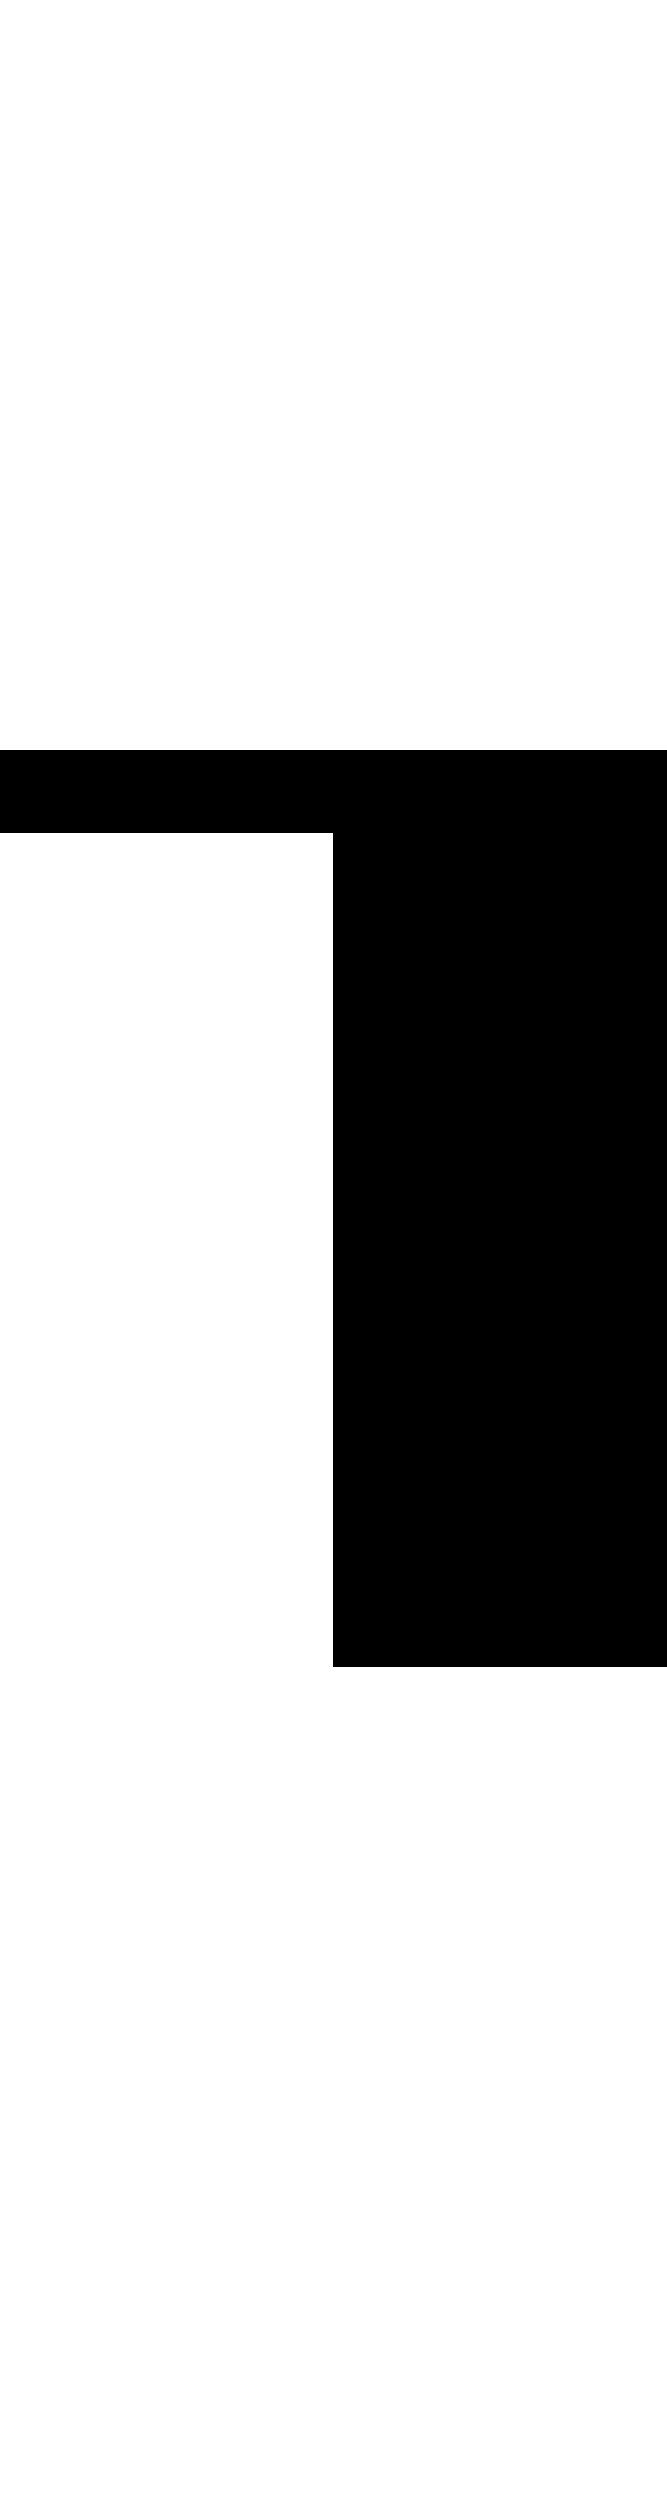
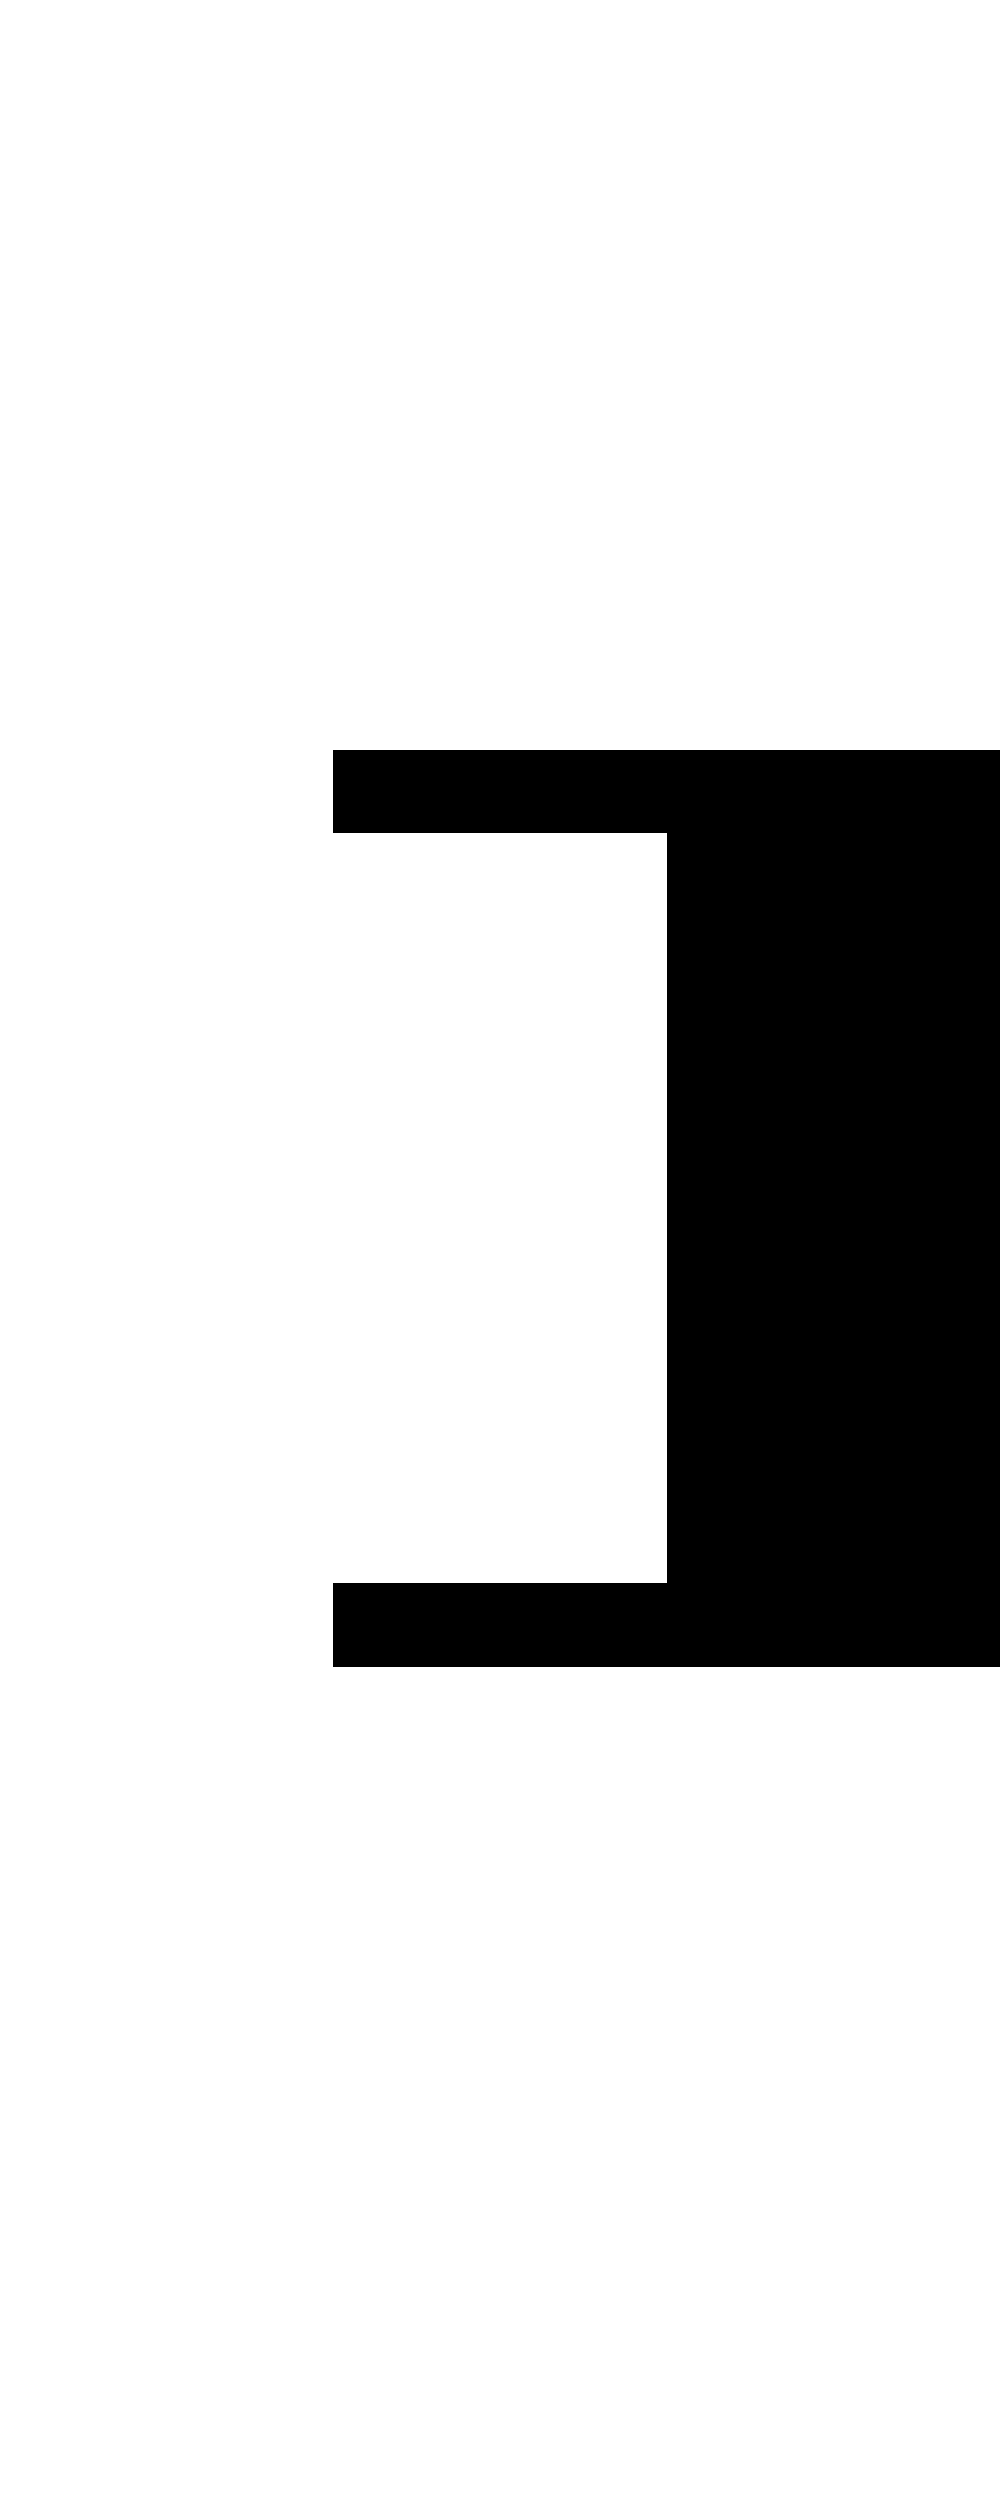
- <svg xmlns="http://www.w3.org/2000/svg" viewBox="0 0 8 30" width="8" height="30" shape-rendering="crispEdges">
+ <svg xmlns="http://www.w3.org/2000/svg" viewBox="0 0 12 30" width="12" height="30" shape-rendering="crispEdges">
  <g>
-     <polygon class="1" points="0,9 8,9 8,10 0,10" />
-     <polygon class="1" points="4,10 8,10 8,20 4,20" />
+     <polygon class="1" points="4,9 12,9 12,10 4,10" />
+     <polygon class="1" points="8,10 12,10 12,20 8,20" />
+     <polygon class="1" points="4,19 12,19 12,20 4,20" />
  </g>
</svg>
